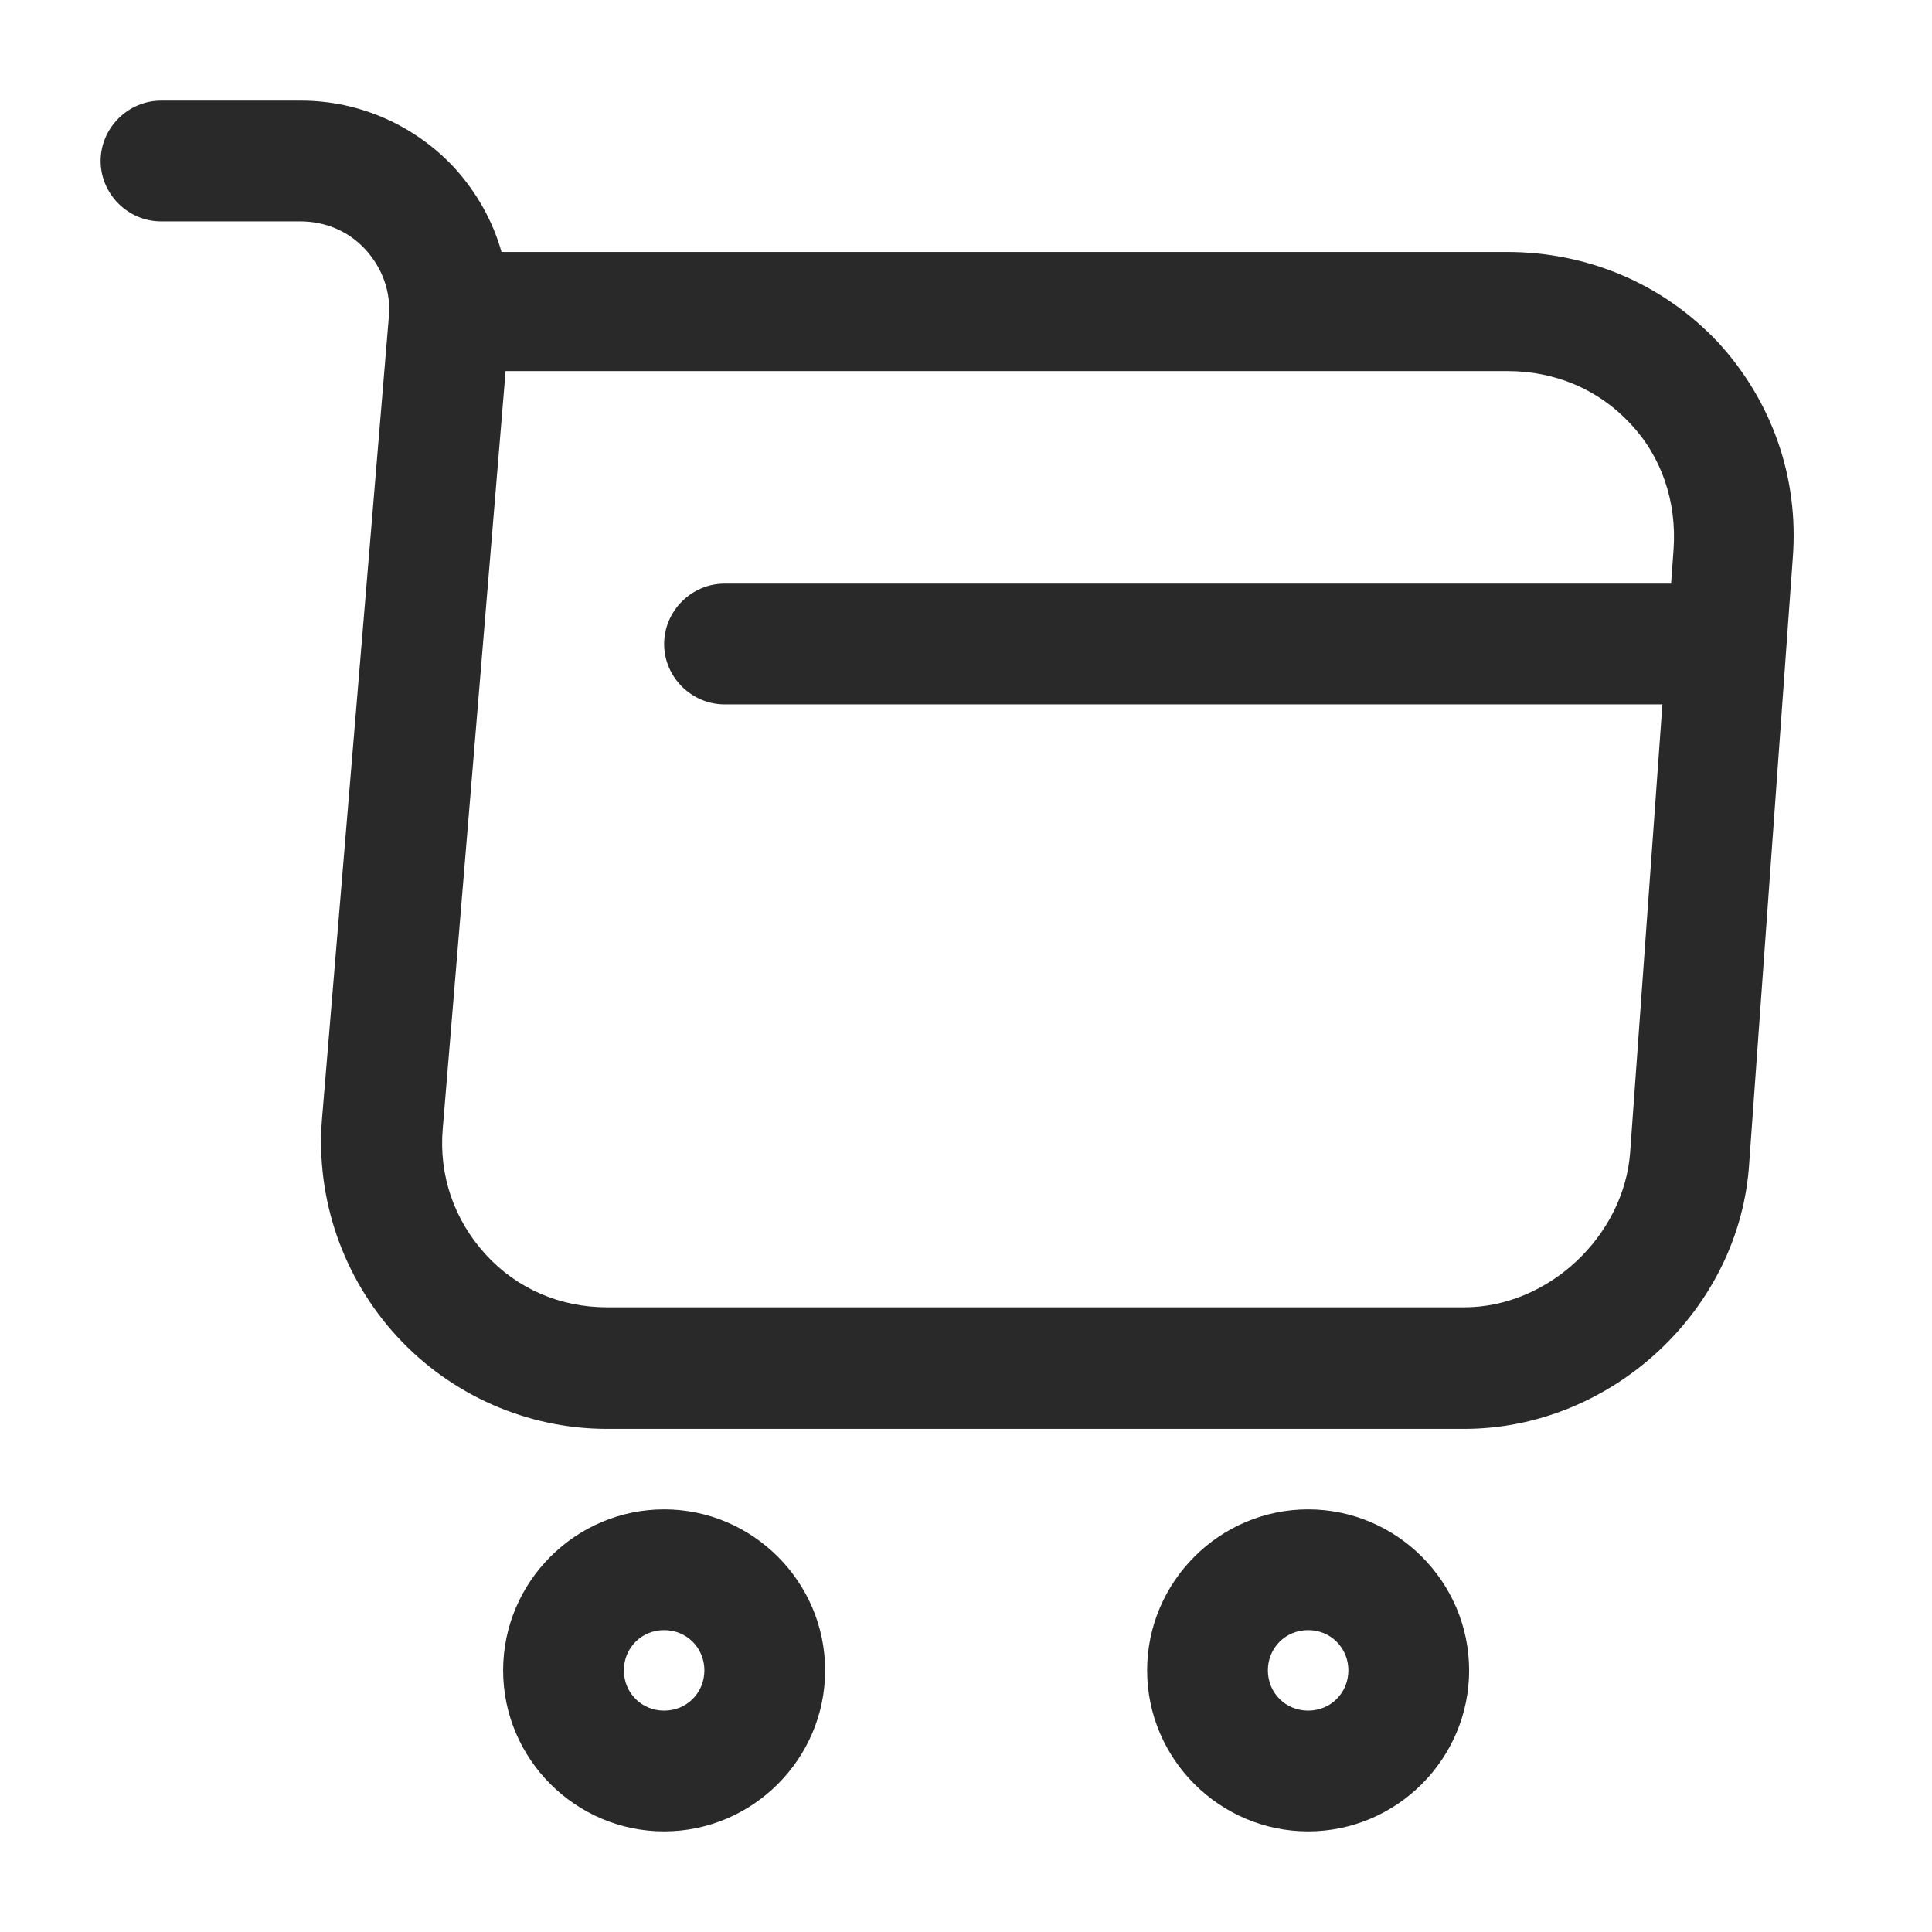
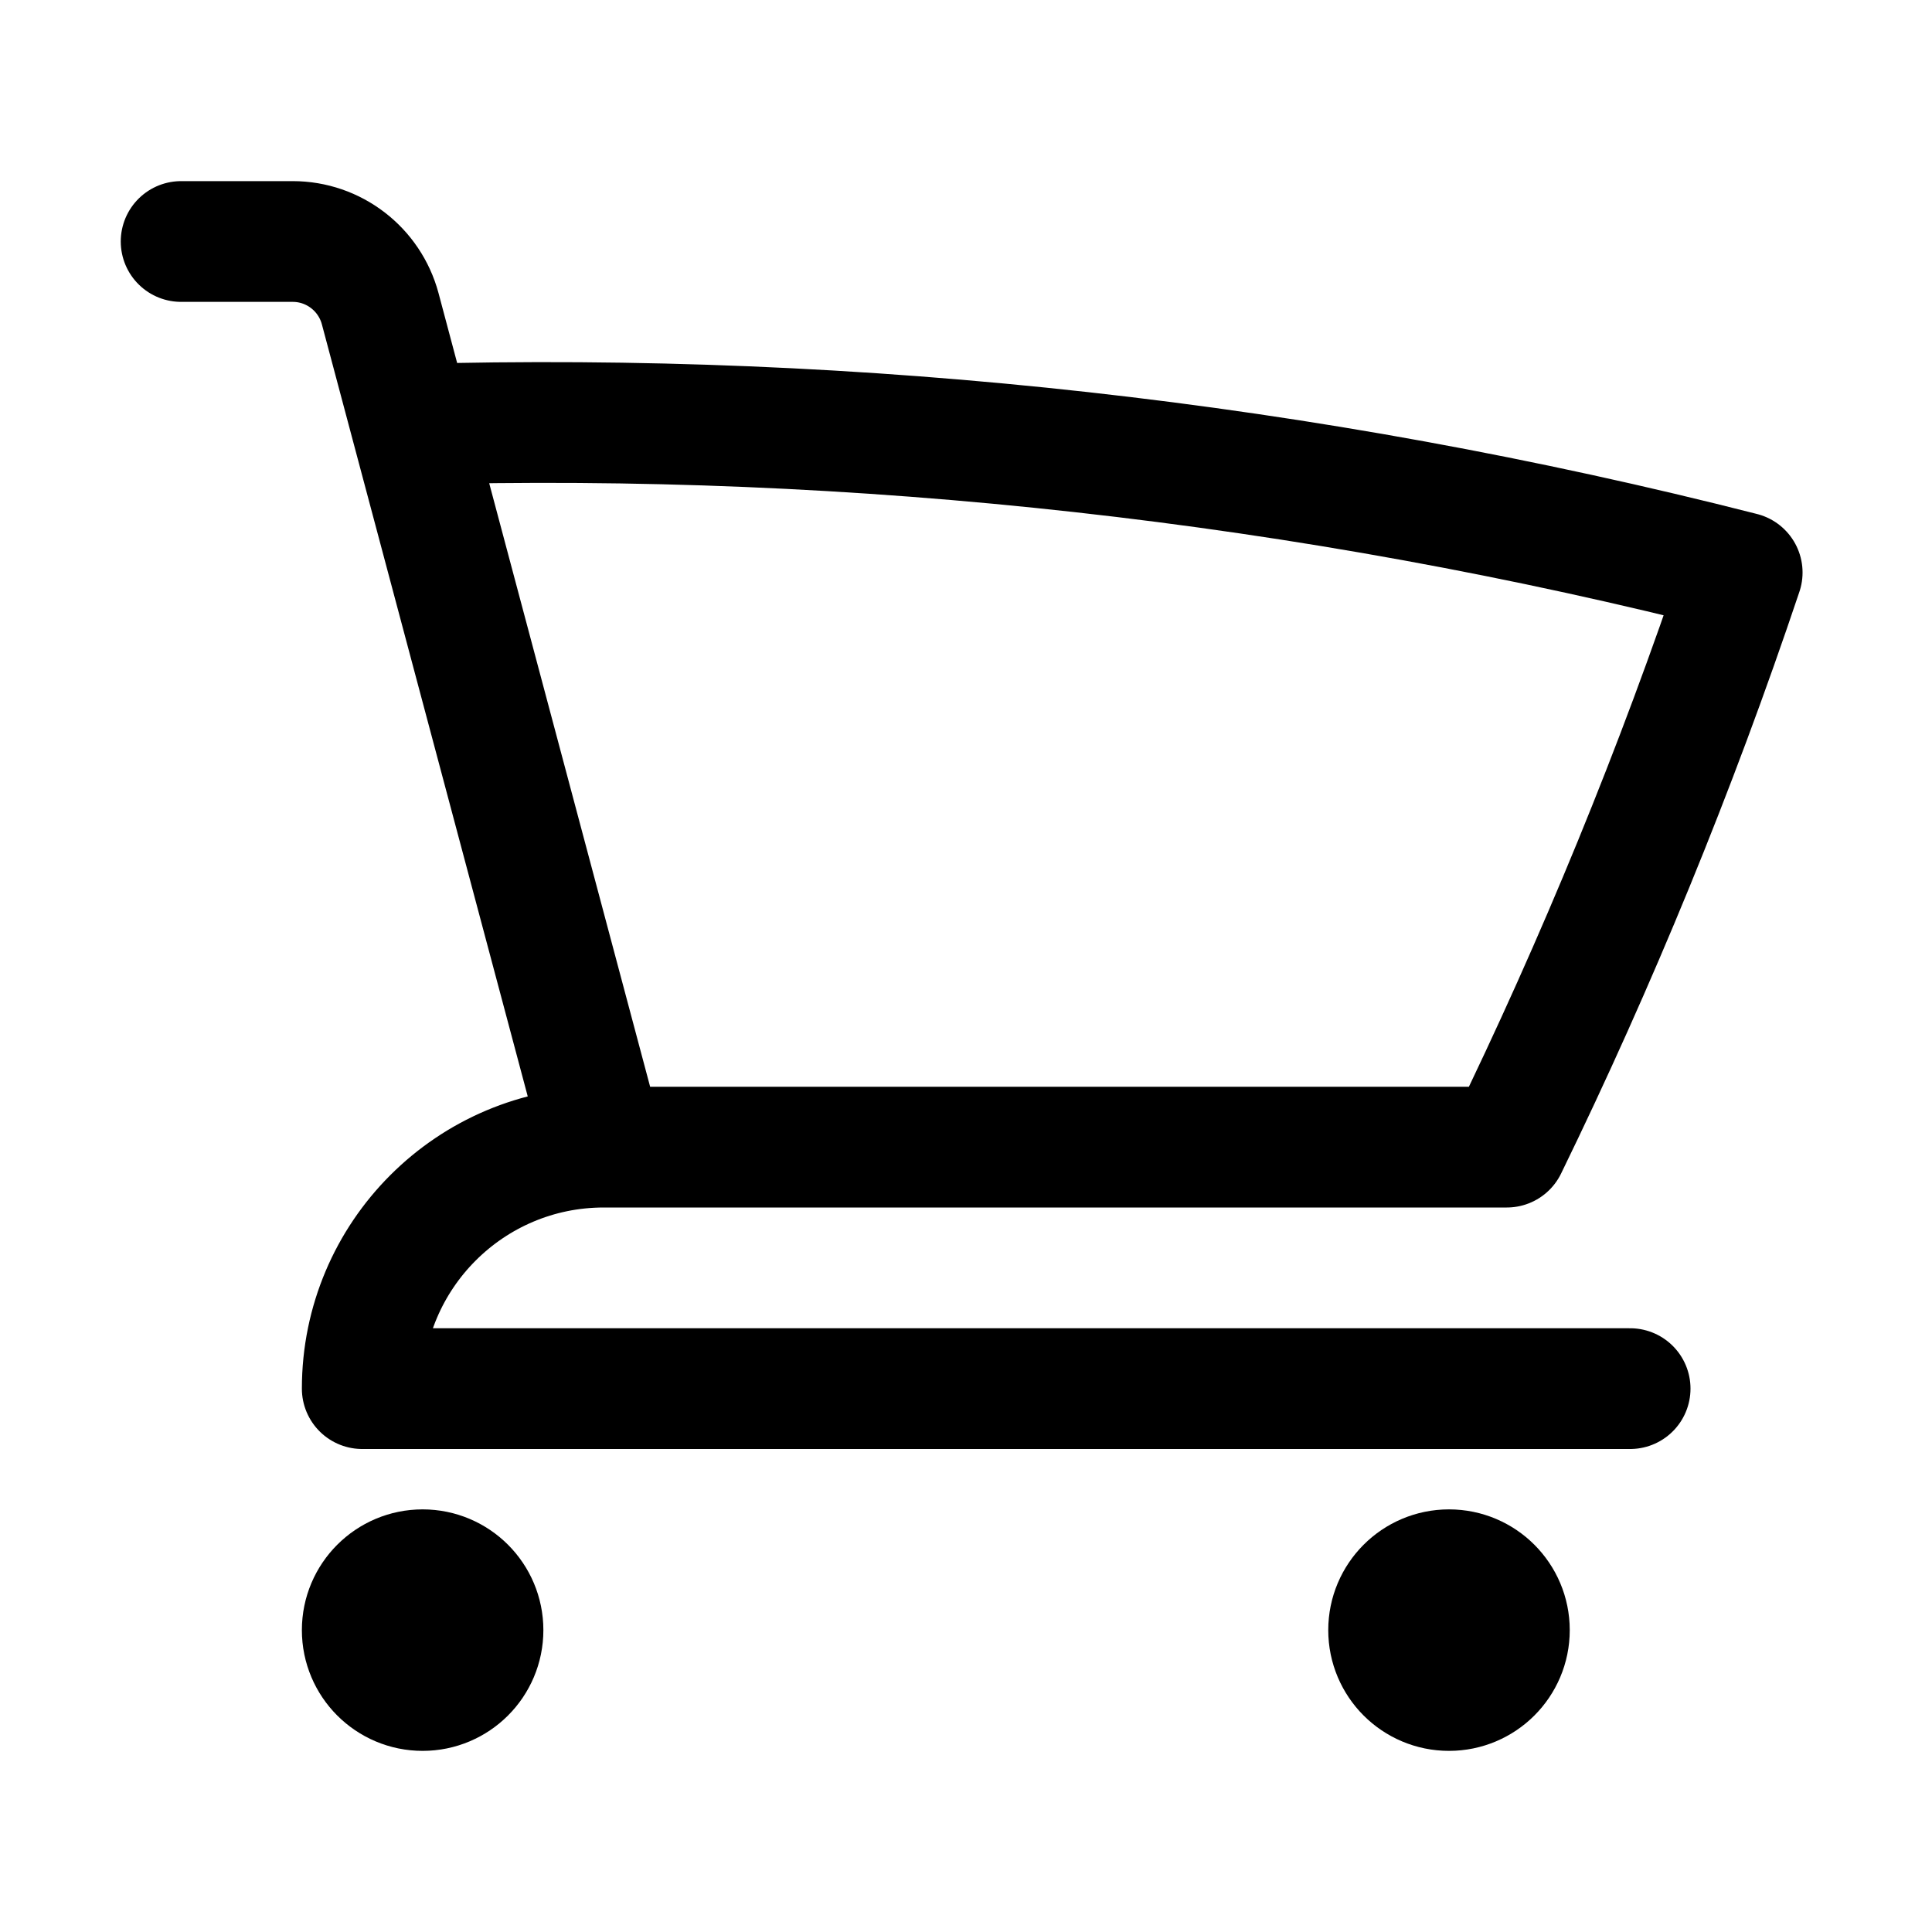
- <svg xmlns="http://www.w3.org/2000/svg" width="24" height="24" viewBox="0 0 24 24" fill="none">
-   <path d="M18.19 17.75H7.54C6.55 17.75 5.6 17.33 4.93 16.6C4.26 15.87 3.92 14.89 4 13.9L4.83 3.94C4.86 3.63 4.75 3.33 4.54 3.1C4.33 2.87 4.04 2.75 3.73 2.75H2C1.59 2.75 1.25 2.41 1.25 2C1.25 1.59 1.59 1.25 2 1.25H3.74C4.47 1.25 5.16 1.56 5.65 2.09C5.92 2.39 6.12 2.74 6.23 3.13H18.72C19.73 3.13 20.66 3.53 21.34 4.25C22.01 4.98 22.35 5.93 22.27 6.94L21.73 14.44C21.62 16.27 20.02 17.75 18.19 17.75ZM6.28 4.62L5.5 14.02C5.45 14.6 5.64 15.15 6.03 15.58C6.42 16.01 6.96 16.24 7.54 16.24H18.19C19.23 16.24 20.17 15.36 20.25 14.32L20.79 6.82C20.83 6.23 20.64 5.67 20.25 5.26C19.86 4.84 19.32 4.61 18.73 4.61H6.28V4.62Z" fill="#292929" />
-   <path d="M16.25 22.75C15.15 22.75 14.25 21.85 14.25 20.75C14.25 19.65 15.15 18.75 16.25 18.75C17.35 18.75 18.25 19.65 18.25 20.75C18.25 21.85 17.35 22.75 16.25 22.75ZM16.25 20.25C15.97 20.25 15.75 20.47 15.75 20.75C15.75 21.03 15.97 21.25 16.25 21.25C16.53 21.25 16.75 21.03 16.75 20.75C16.75 20.47 16.53 20.25 16.25 20.25Z" fill="#292929" />
-   <path d="M8.25 22.75C7.15 22.75 6.25 21.85 6.25 20.75C6.25 19.65 7.15 18.75 8.25 18.75C9.35 18.75 10.25 19.65 10.25 20.75C10.25 21.85 9.35 22.75 8.25 22.75ZM8.25 20.25C7.97 20.25 7.75 20.47 7.75 20.75C7.75 21.03 7.97 21.25 8.25 21.25C8.53 21.25 8.75 21.03 8.75 20.75C8.75 20.47 8.53 20.25 8.25 20.25Z" fill="#292929" />
-   <path d="M21 8.75H9C8.59 8.75 8.25 8.41 8.25 8C8.25 7.59 8.59 7.25 9 7.25H21C21.41 7.25 21.75 7.59 21.75 8C21.75 8.41 21.41 8.75 21 8.75Z" fill="#292929" />
+ <svg xmlns="http://www.w3.org/2000/svg" fill="none" viewBox="0 0 24 24" stroke-width="1.5" stroke="currentColor" class="w-6 h-6">
+   <path stroke-linecap="round" stroke-linejoin="round" d="M2.25 3h1.386c.51 0 .955.343 1.087.835l.383 1.437M7.5 14.25a3 3 0 00-3 3h15.75m-12.75-3h11.218c1.121-2.3 2.1-4.684 2.924-7.138a60.114 60.114 0 00-16.536-1.84M7.5 14.25L5.106 5.272M6 20.25a.75.75 0 11-1.5 0 .75.75 0 011.5 0zm12.75 0a.75.75 0 11-1.5 0 .75.75 0 011.5 0z" />
</svg>
